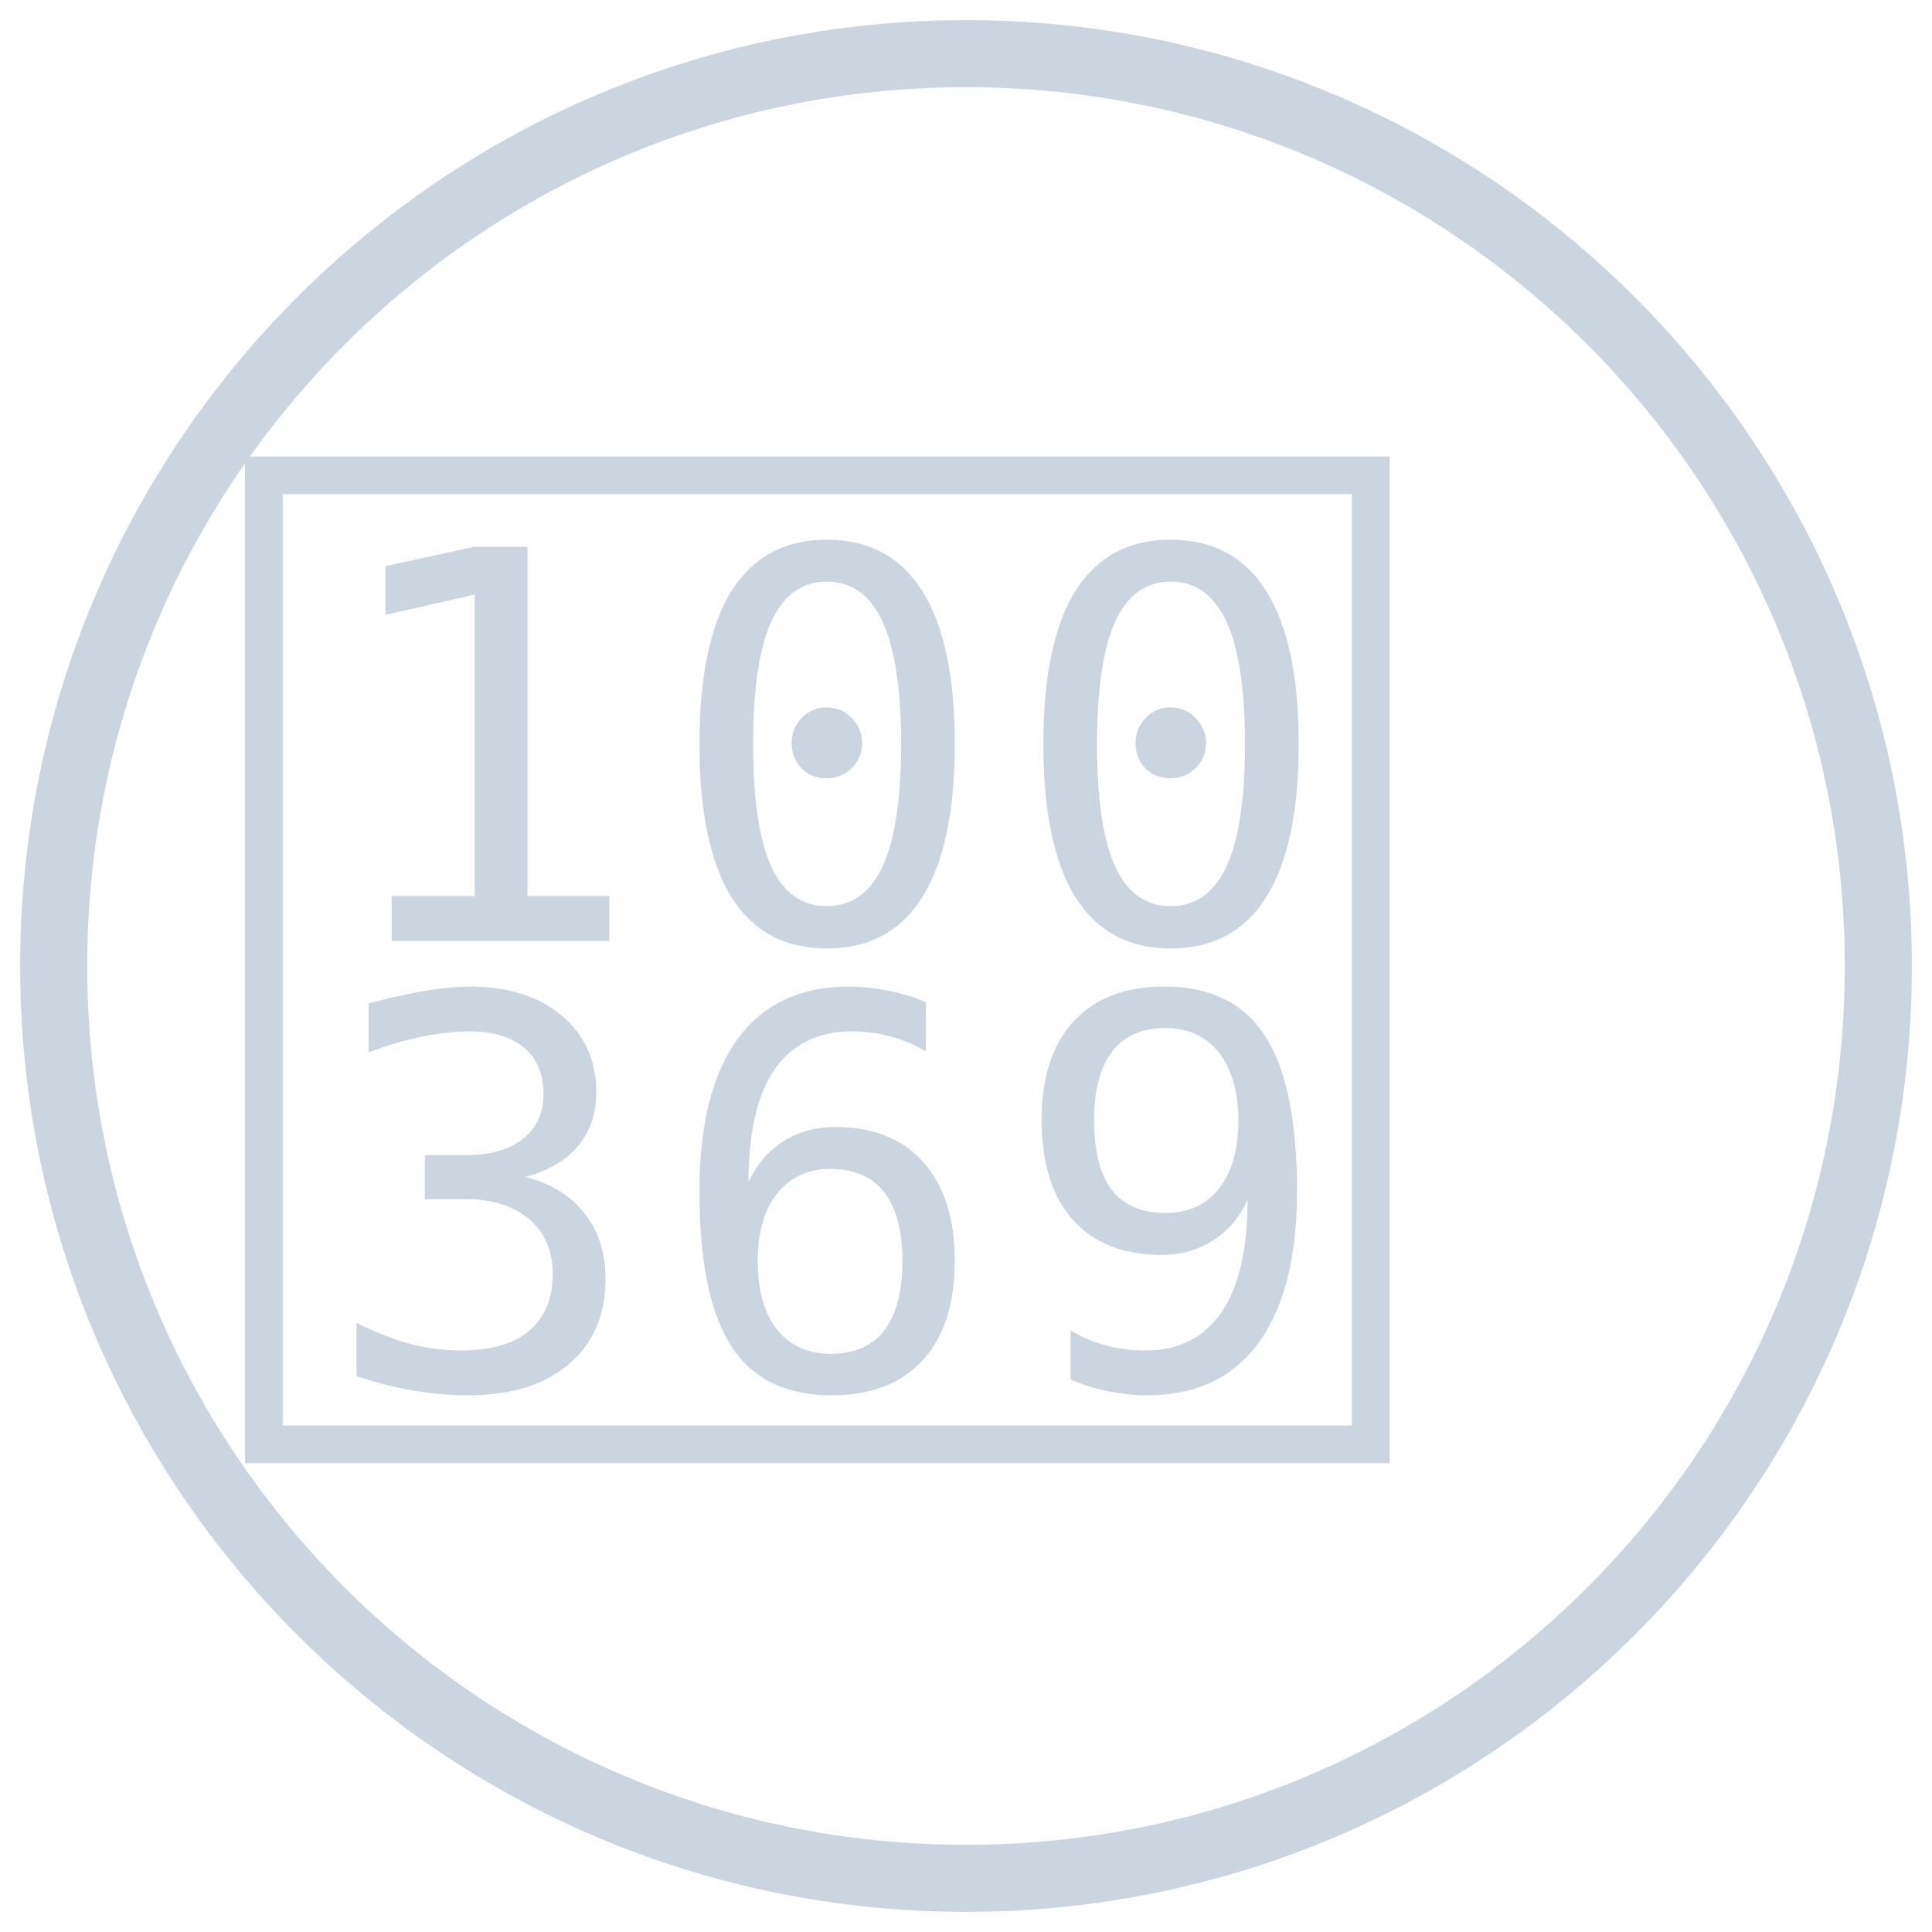
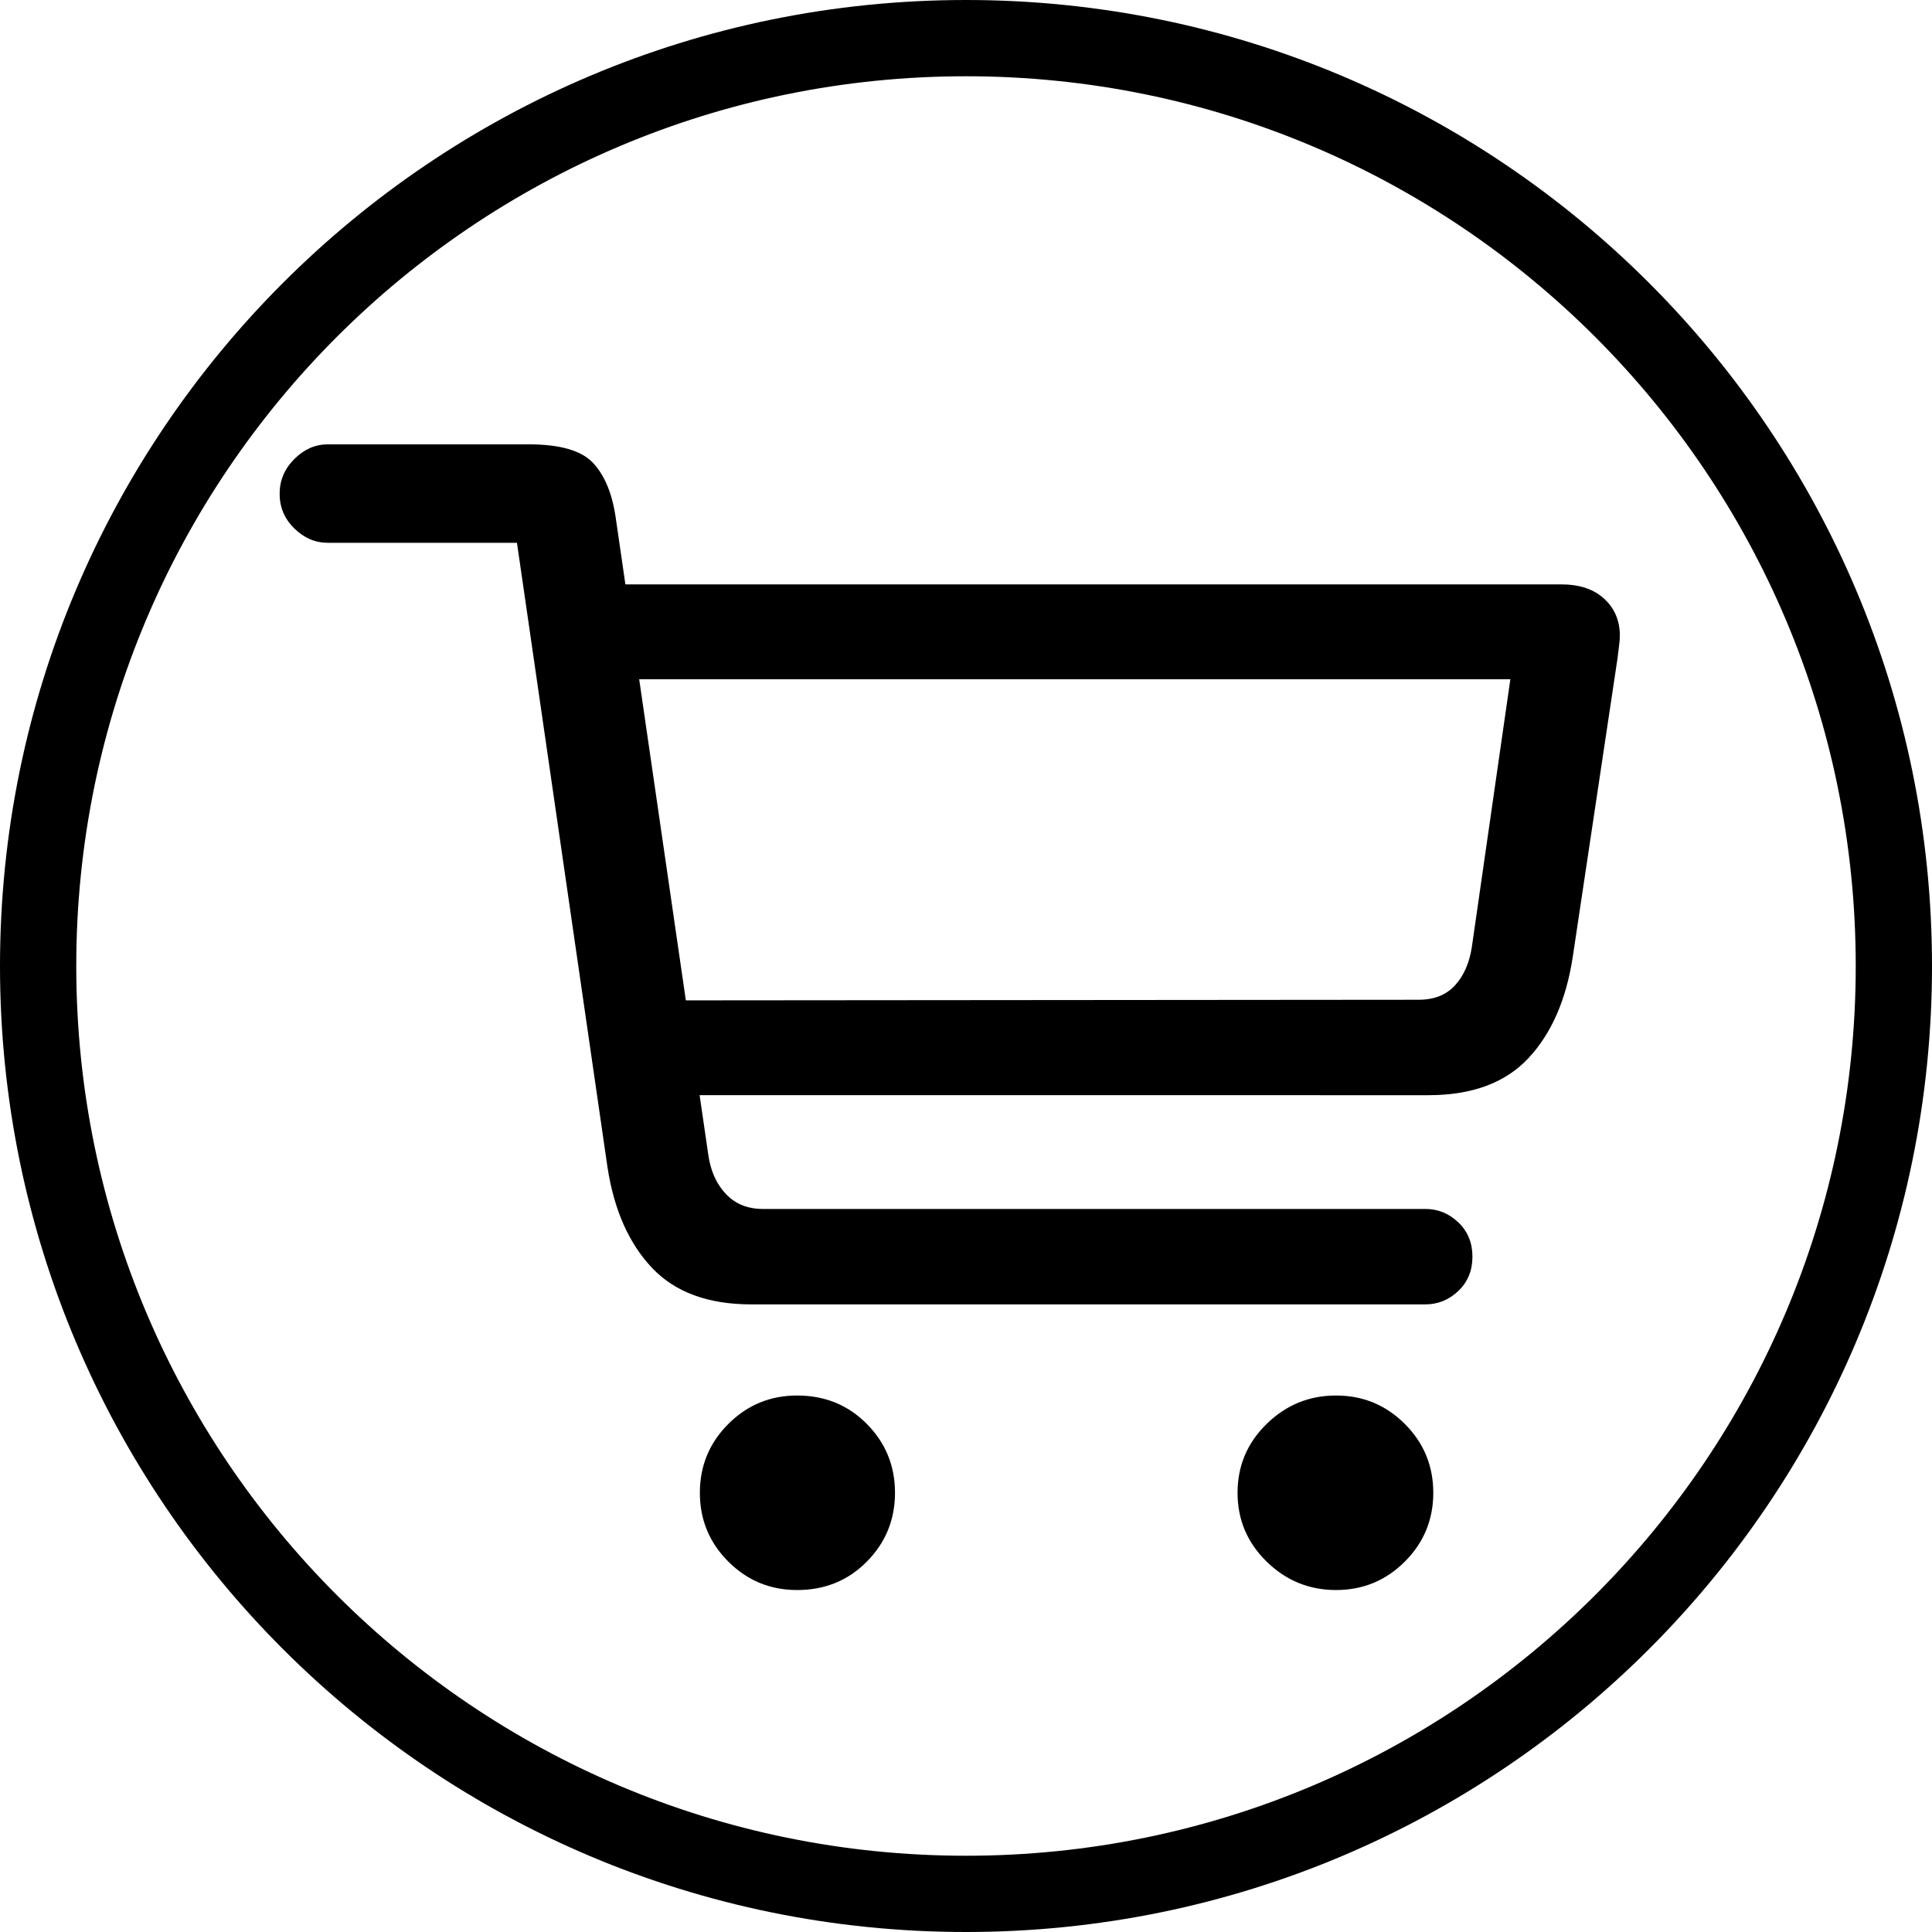
- <svg xmlns="http://www.w3.org/2000/svg" width="72" height="72" viewBox="0 0 72 72">
-   <g fill="none" fill-rule="evenodd" transform="translate(2 2)">
-     <text fill="#CAD5E0" font-family="SFCompact-Regular, SF Compact" font-size="44.352">
-       <tspan x="5.726" y="49.719">􀍩</tspan>
-     </text>
-     <circle cx="34" cy="34" r="34" stroke="#CAD5E0" stroke-width="2.5" />
-   </g>
+ <svg xmlns="http://www.w3.org/2000/svg" width="76" height="76" viewBox="0 0 76 76">
+   <path d="M38,0 C58.987,0 76,17.013 76,38 C76,58.987 58.987,76 38,76 C17.013,76 0,58.987 0,38 C0,17.013 17.013,0 38,0 Z M38,3 C18.67,3 3,18.67 3,38 C3,57.33 18.67,73 38,73 C57.33,73 73,57.33 73,38 C73,18.67 57.33,3 38,3 Z M31.357,54.896 C32.448,54.896 33.362,55.269 34.1,56.015 C34.838,56.761 35.207,57.663 35.207,58.722 C35.207,59.781 34.838,60.683 34.1,61.429 C33.362,62.175 32.448,62.548 31.357,62.548 C30.298,62.548 29.396,62.175 28.65,61.429 C27.904,60.683 27.531,59.781 27.531,58.722 C27.531,57.663 27.904,56.761 28.65,56.015 C29.396,55.269 30.298,54.896 31.357,54.896 Z M52.556,54.896 C53.615,54.896 54.517,55.269 55.263,56.015 C56.009,56.761 56.382,57.663 56.382,58.722 C56.382,59.781 56.009,60.683 55.263,61.429 C54.517,62.175 53.615,62.548 52.556,62.548 C51.497,62.548 50.587,62.175 49.825,61.429 C49.063,60.683 48.682,59.781 48.682,58.722 C48.682,57.663 49.063,56.761 49.825,56.015 C50.587,55.269 51.497,54.896 52.556,54.896 Z M20.793,17.479 C22.013,17.479 22.851,17.716 23.308,18.189 C23.765,18.662 24.066,19.364 24.21,20.294 L24.21,20.294 L24.602,22.989 L61.435,22.989 C62.062,22.989 62.573,23.138 62.965,23.436 L63.107,23.555 C63.516,23.932 63.721,24.417 63.721,25.011 C63.721,25.123 63.709,25.267 63.685,25.444 C63.661,25.62 63.641,25.781 63.625,25.925 L63.625,25.925 L61.868,37.643 C61.611,39.328 61.03,40.655 60.124,41.626 C59.217,42.596 57.906,43.082 56.189,43.082 L56.189,43.082 L27.521,43.081 L27.868,45.464 C27.952,46.011 28.141,46.466 28.434,46.83 L28.566,46.98 C28.935,47.365 29.416,47.557 30.009,47.557 L30.009,47.557 L56.069,47.557 C56.566,47.557 56.999,47.734 57.368,48.087 C57.737,48.439 57.922,48.889 57.922,49.434 C57.922,49.979 57.737,50.429 57.368,50.782 C56.999,51.134 56.566,51.311 56.069,51.311 L56.069,51.311 L29.552,51.311 C27.852,51.311 26.548,50.83 25.642,49.867 C24.736,48.905 24.154,47.589 23.898,45.921 L23.898,45.921 L20.336,21.353 L12.901,21.353 C12.404,21.353 11.963,21.165 11.578,20.788 C11.193,20.411 11,19.957 11,19.428 C11,18.899 11.193,18.442 11.578,18.057 C11.963,17.672 12.404,17.479 12.901,17.479 L12.901,17.479 Z M59.414,26.719 L25.144,26.719 L27,39.493 L26.98,39.352 L55.804,39.328 C56.414,39.328 56.891,39.139 57.236,38.762 C57.581,38.385 57.802,37.884 57.898,37.258 L57.898,37.258 L59.414,26.719 Z" />
</svg>
